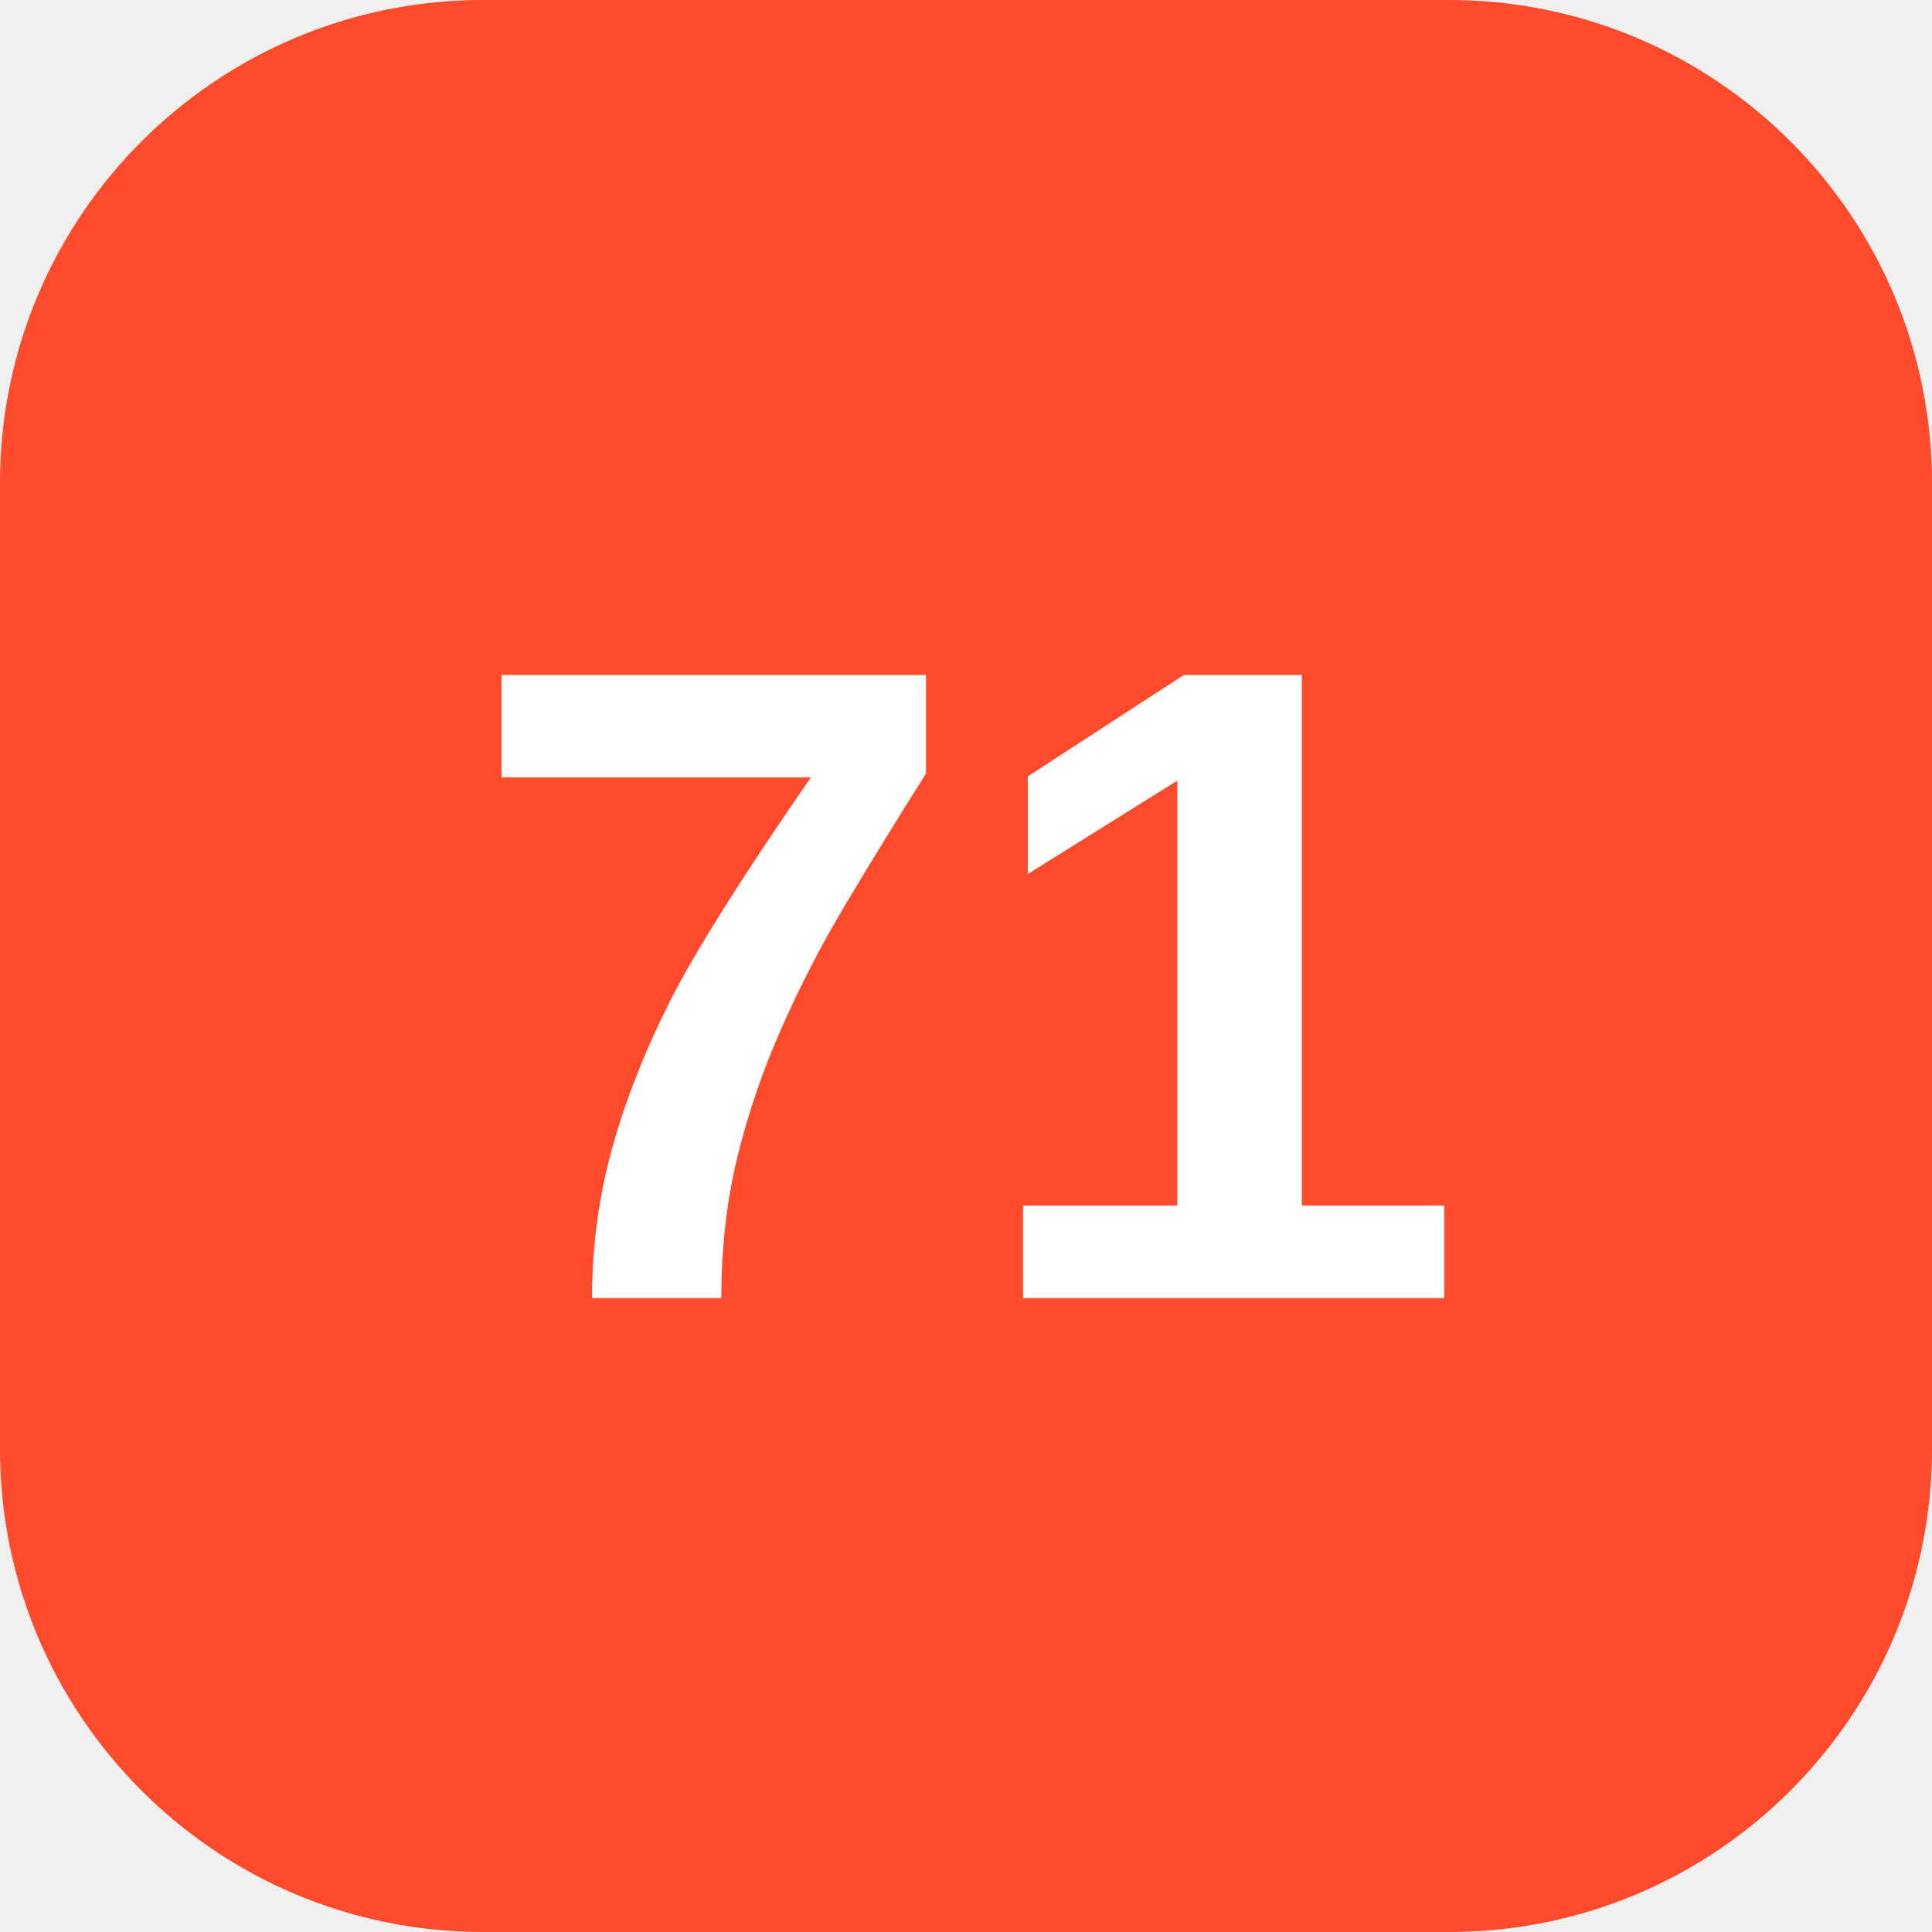
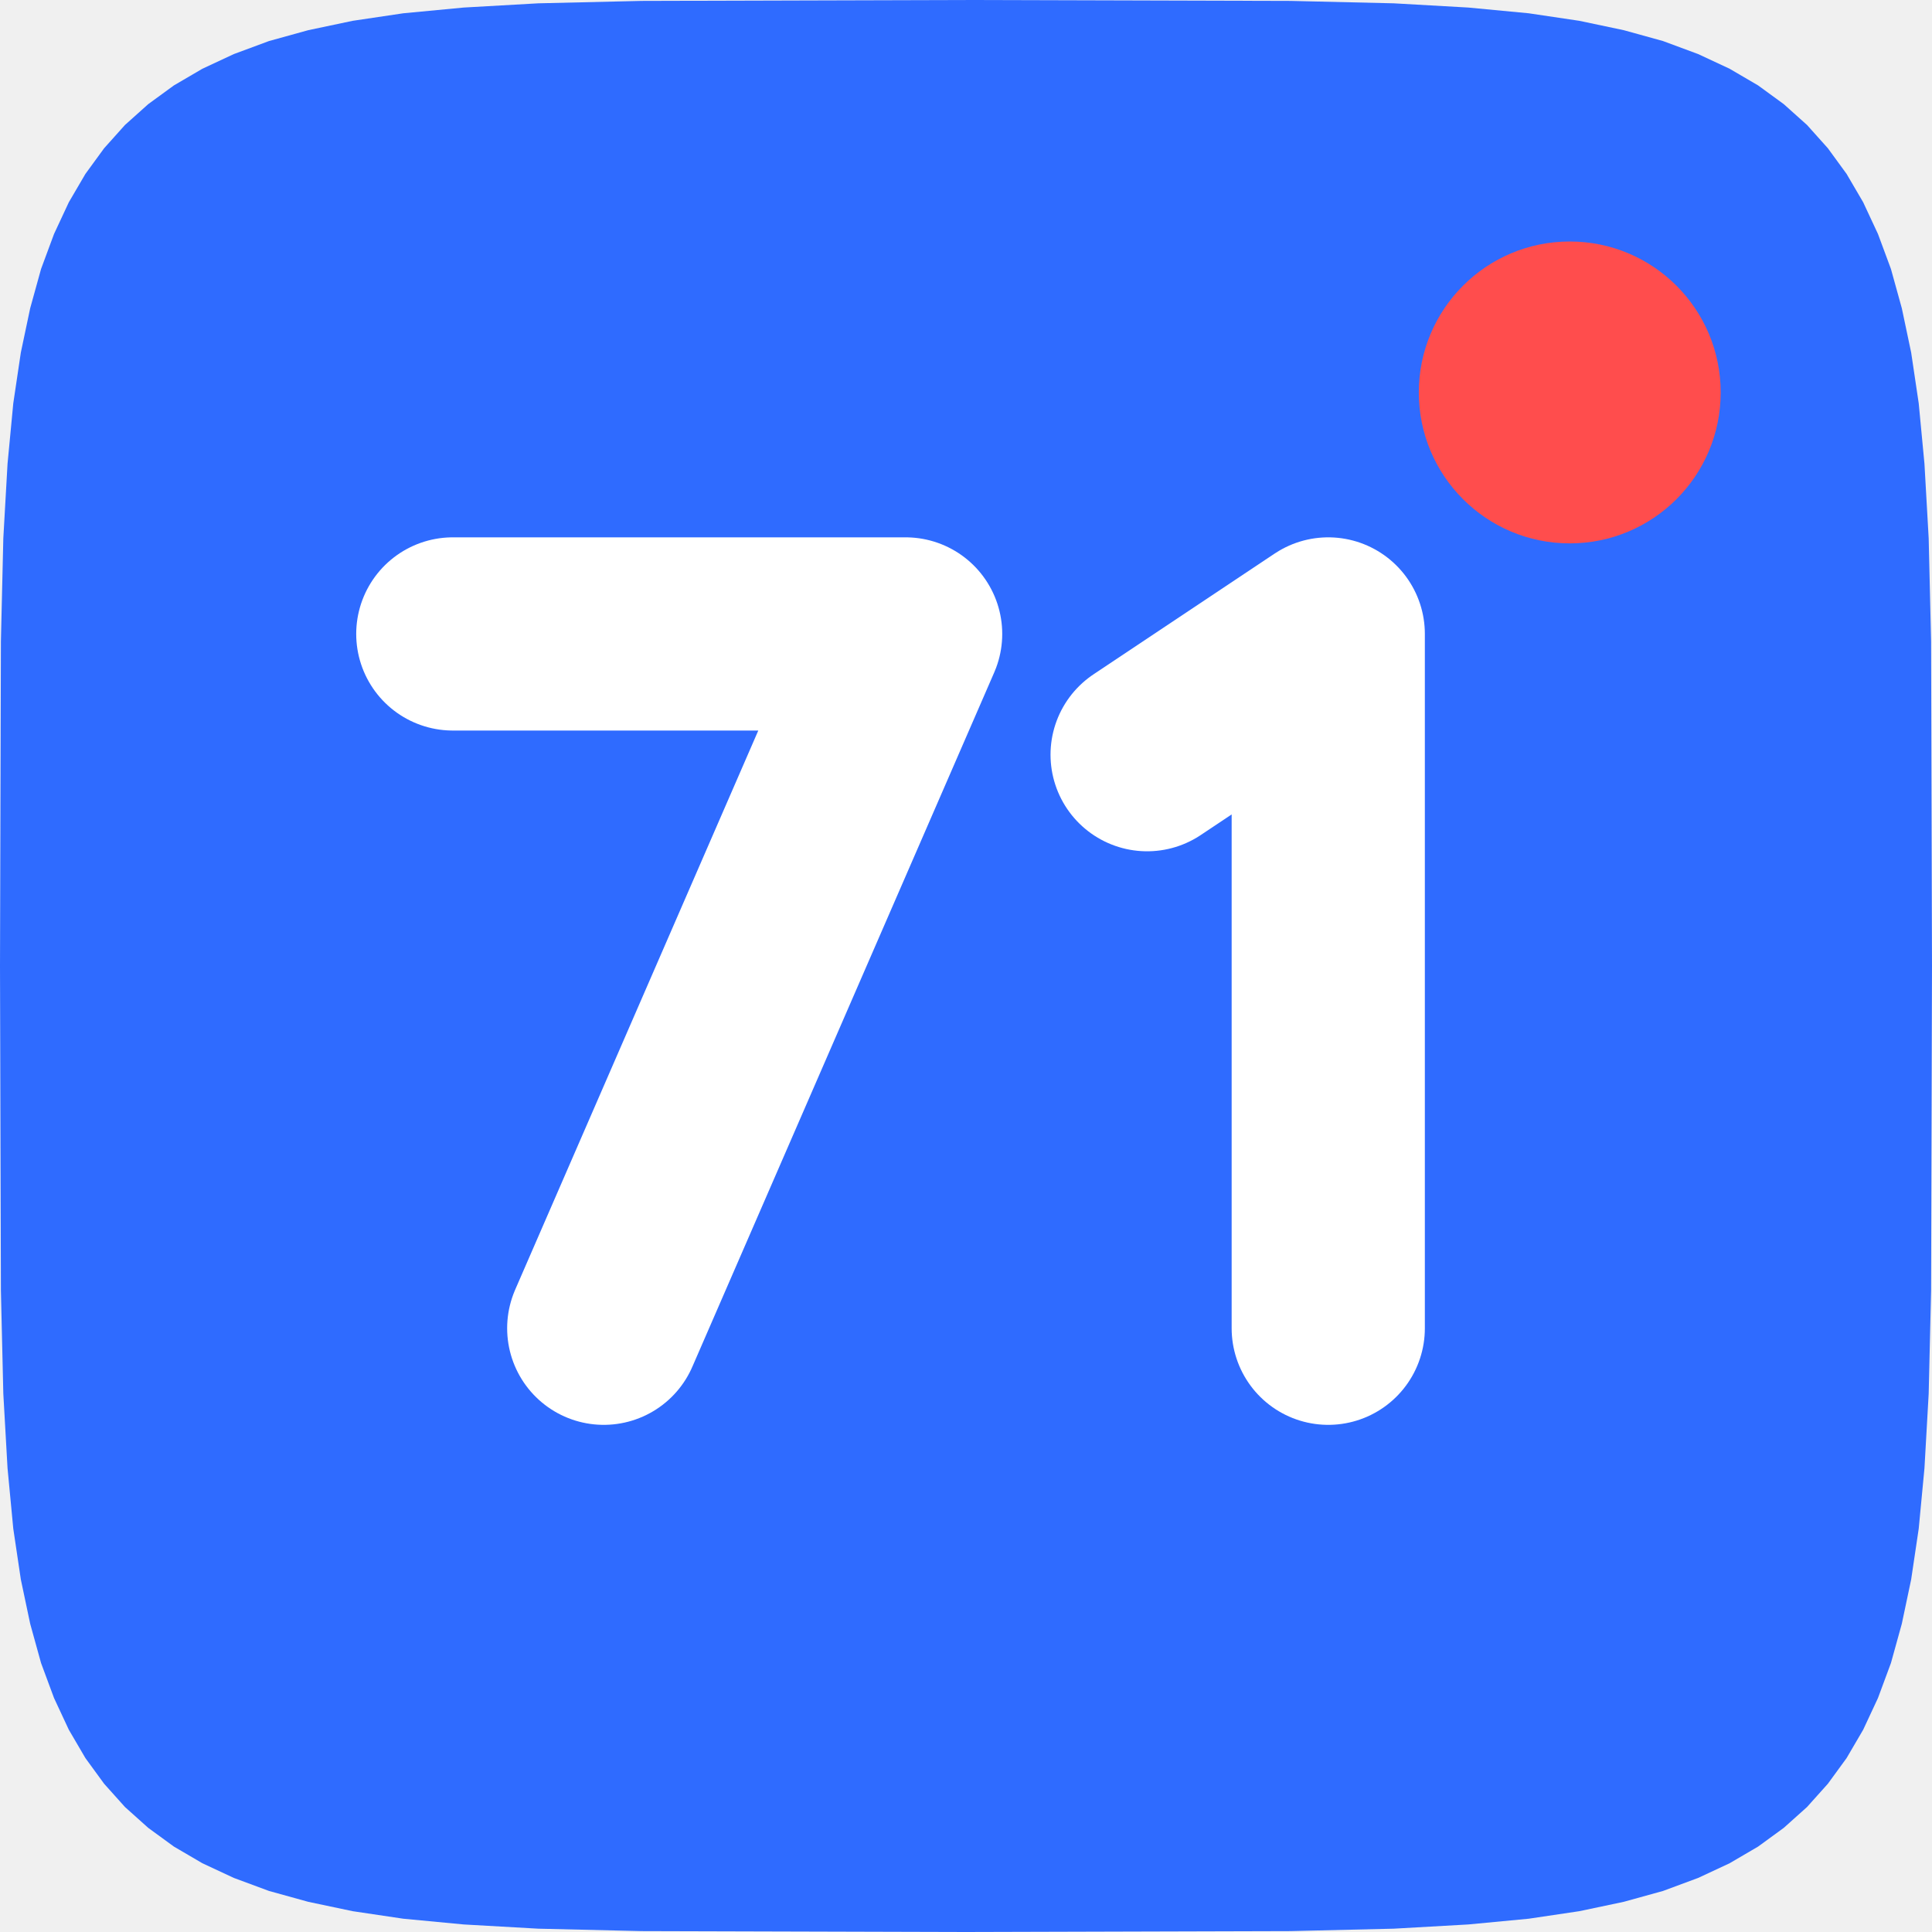
<svg xmlns="http://www.w3.org/2000/svg" viewBox="0 0 64 64">
-   <rect width="64" height="64" rx="16" fill="#ff4b2b" />
-   <text x="32" y="43" font-family="Arial,Helvetica,sans-serif" font-size="30" font-weight="900" text-anchor="middle" fill="#fff">71</text>
+   <path d="M64.0 32.0 L63.97 42.75 L63.89 46.17 L63.75 48.64 L63.56 50.64 L63.31 52.32 L63.0 53.79 L62.64 55.09 L62.21 56.25 L61.72 57.3 L61.17 58.24 L60.55 59.09 L59.86 59.86 L59.09 60.55 L58.24 61.17 L57.3 61.72 L56.25 62.21 L55.09 62.64 L53.79 63.0 L52.32 63.31 L50.64 63.56 L48.64 63.75 L46.17 63.89 L42.75 63.97 L32.0 64.0 L21.25 63.97 L17.83 63.89 L15.36 63.75 L13.36 63.56 L11.68 63.31 L10.21 63.0 L8.91 62.64 L7.75 62.21 L6.7 61.72 L5.76 61.17 L4.91 60.55 L4.14 59.86 L3.45 59.09 L2.83 58.24 L2.28 57.3 L1.79 56.25 L1.36 55.09 L1.0 53.79 L0.69 52.32 L0.44 50.64 L0.25 48.64 L0.11 46.17 L0.03 42.75 L0.0 32.0 L0.03 21.25 L0.11 17.83 L0.25 15.36 L0.44 13.36 L0.69 11.68 L1.0 10.21 L1.36 8.91 L1.79 7.75 L2.28 6.7 L2.83 5.76 L3.45 4.91 L4.14 4.14 L4.91 3.45 L5.76 2.83 L6.7 2.28 L7.75 1.79 L8.91 1.36 L10.21 1.0 L11.68 0.69 L13.36 0.44 L15.36 0.25 L17.83 0.11 L21.25 0.03 L32.0 0.0 L42.75 0.03 L46.17 0.11 L48.64 0.25 L50.64 0.44 L52.32 0.69 L53.79 1.0 L55.09 1.36 L56.25 1.79 L57.3 2.28 L58.24 2.83 L59.09 3.45 L59.86 4.14 L60.55 4.91 L61.17 5.76 L61.72 6.7 L62.21 7.75 L62.64 8.91 L63.0 10.21 L63.31 11.68 L63.56 13.36 L63.75 15.36 L63.89 17.83 L63.97 21.25Z" fill="#2F6BFF" />
+   <g fill="none" stroke="#fff" stroke-linecap="round" stroke-linejoin="round">
+     <g stroke-width="6.4">
+       <path d="M15 21h15L20 44" />
+       <path d="M38 25l6-4v23" />
+     </g>
+   </g>
+   <circle cx="52" cy="13" r="5" fill="#FF4D4D" />
</svg>
